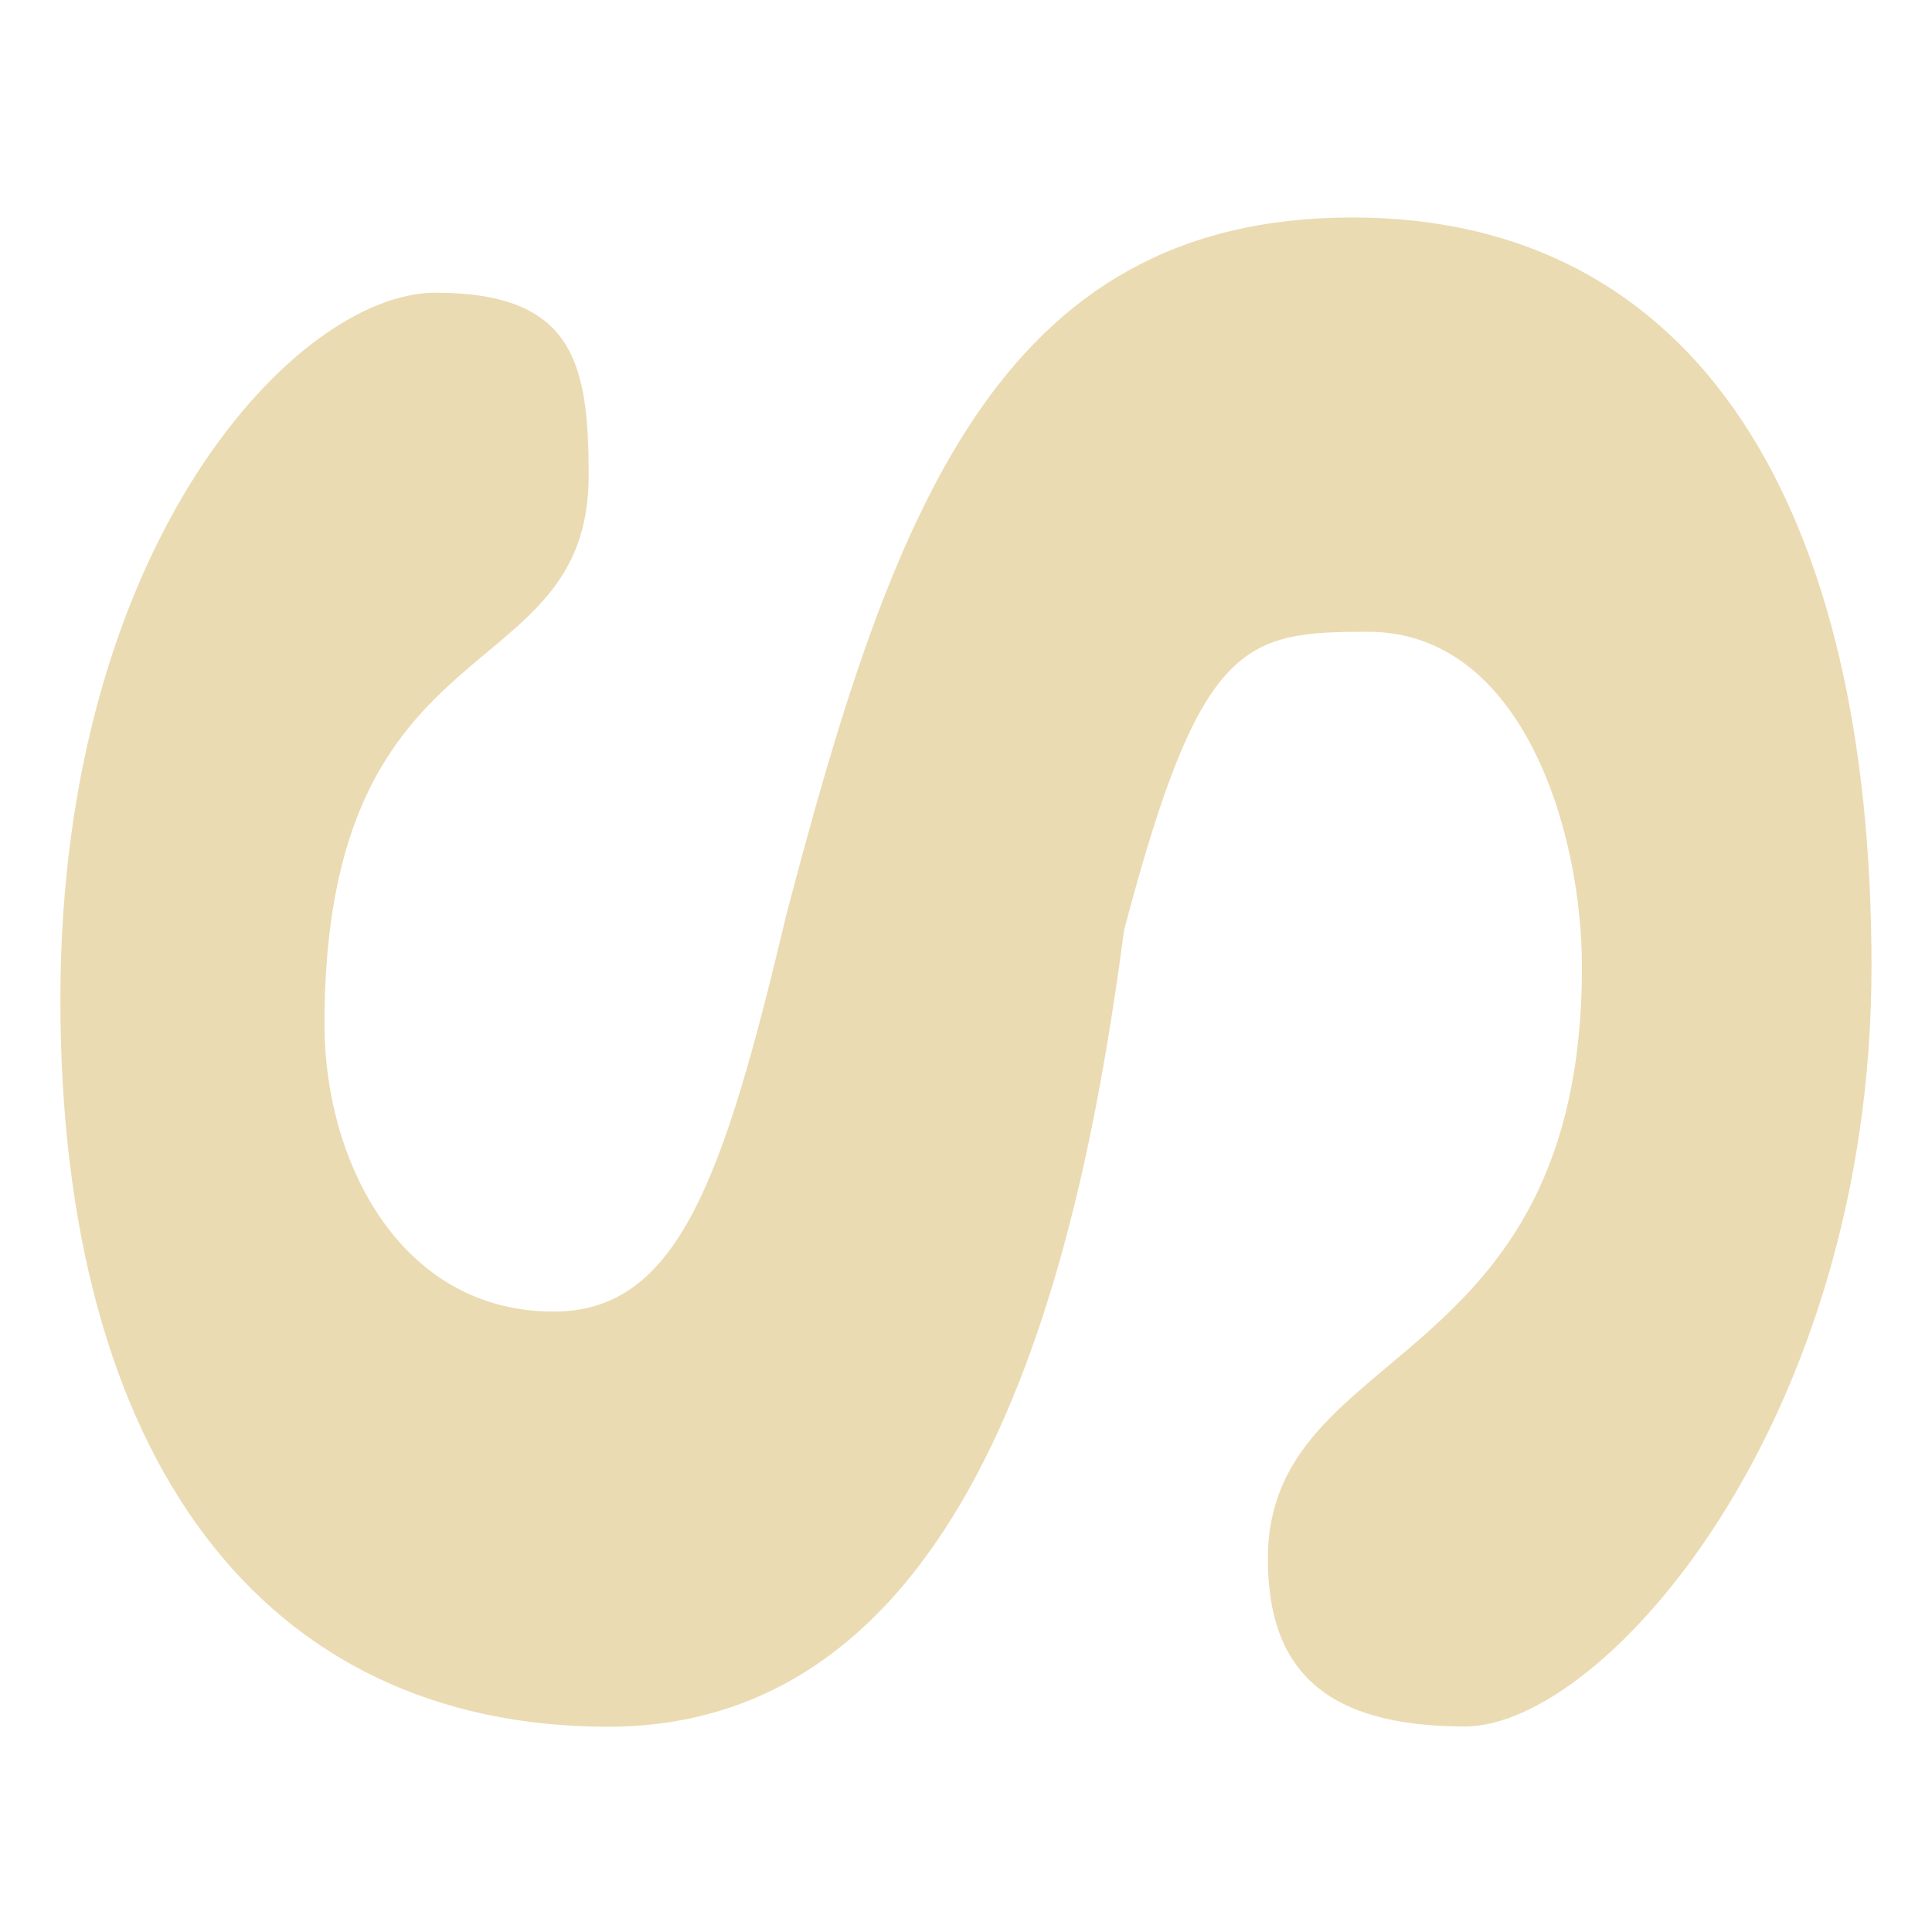
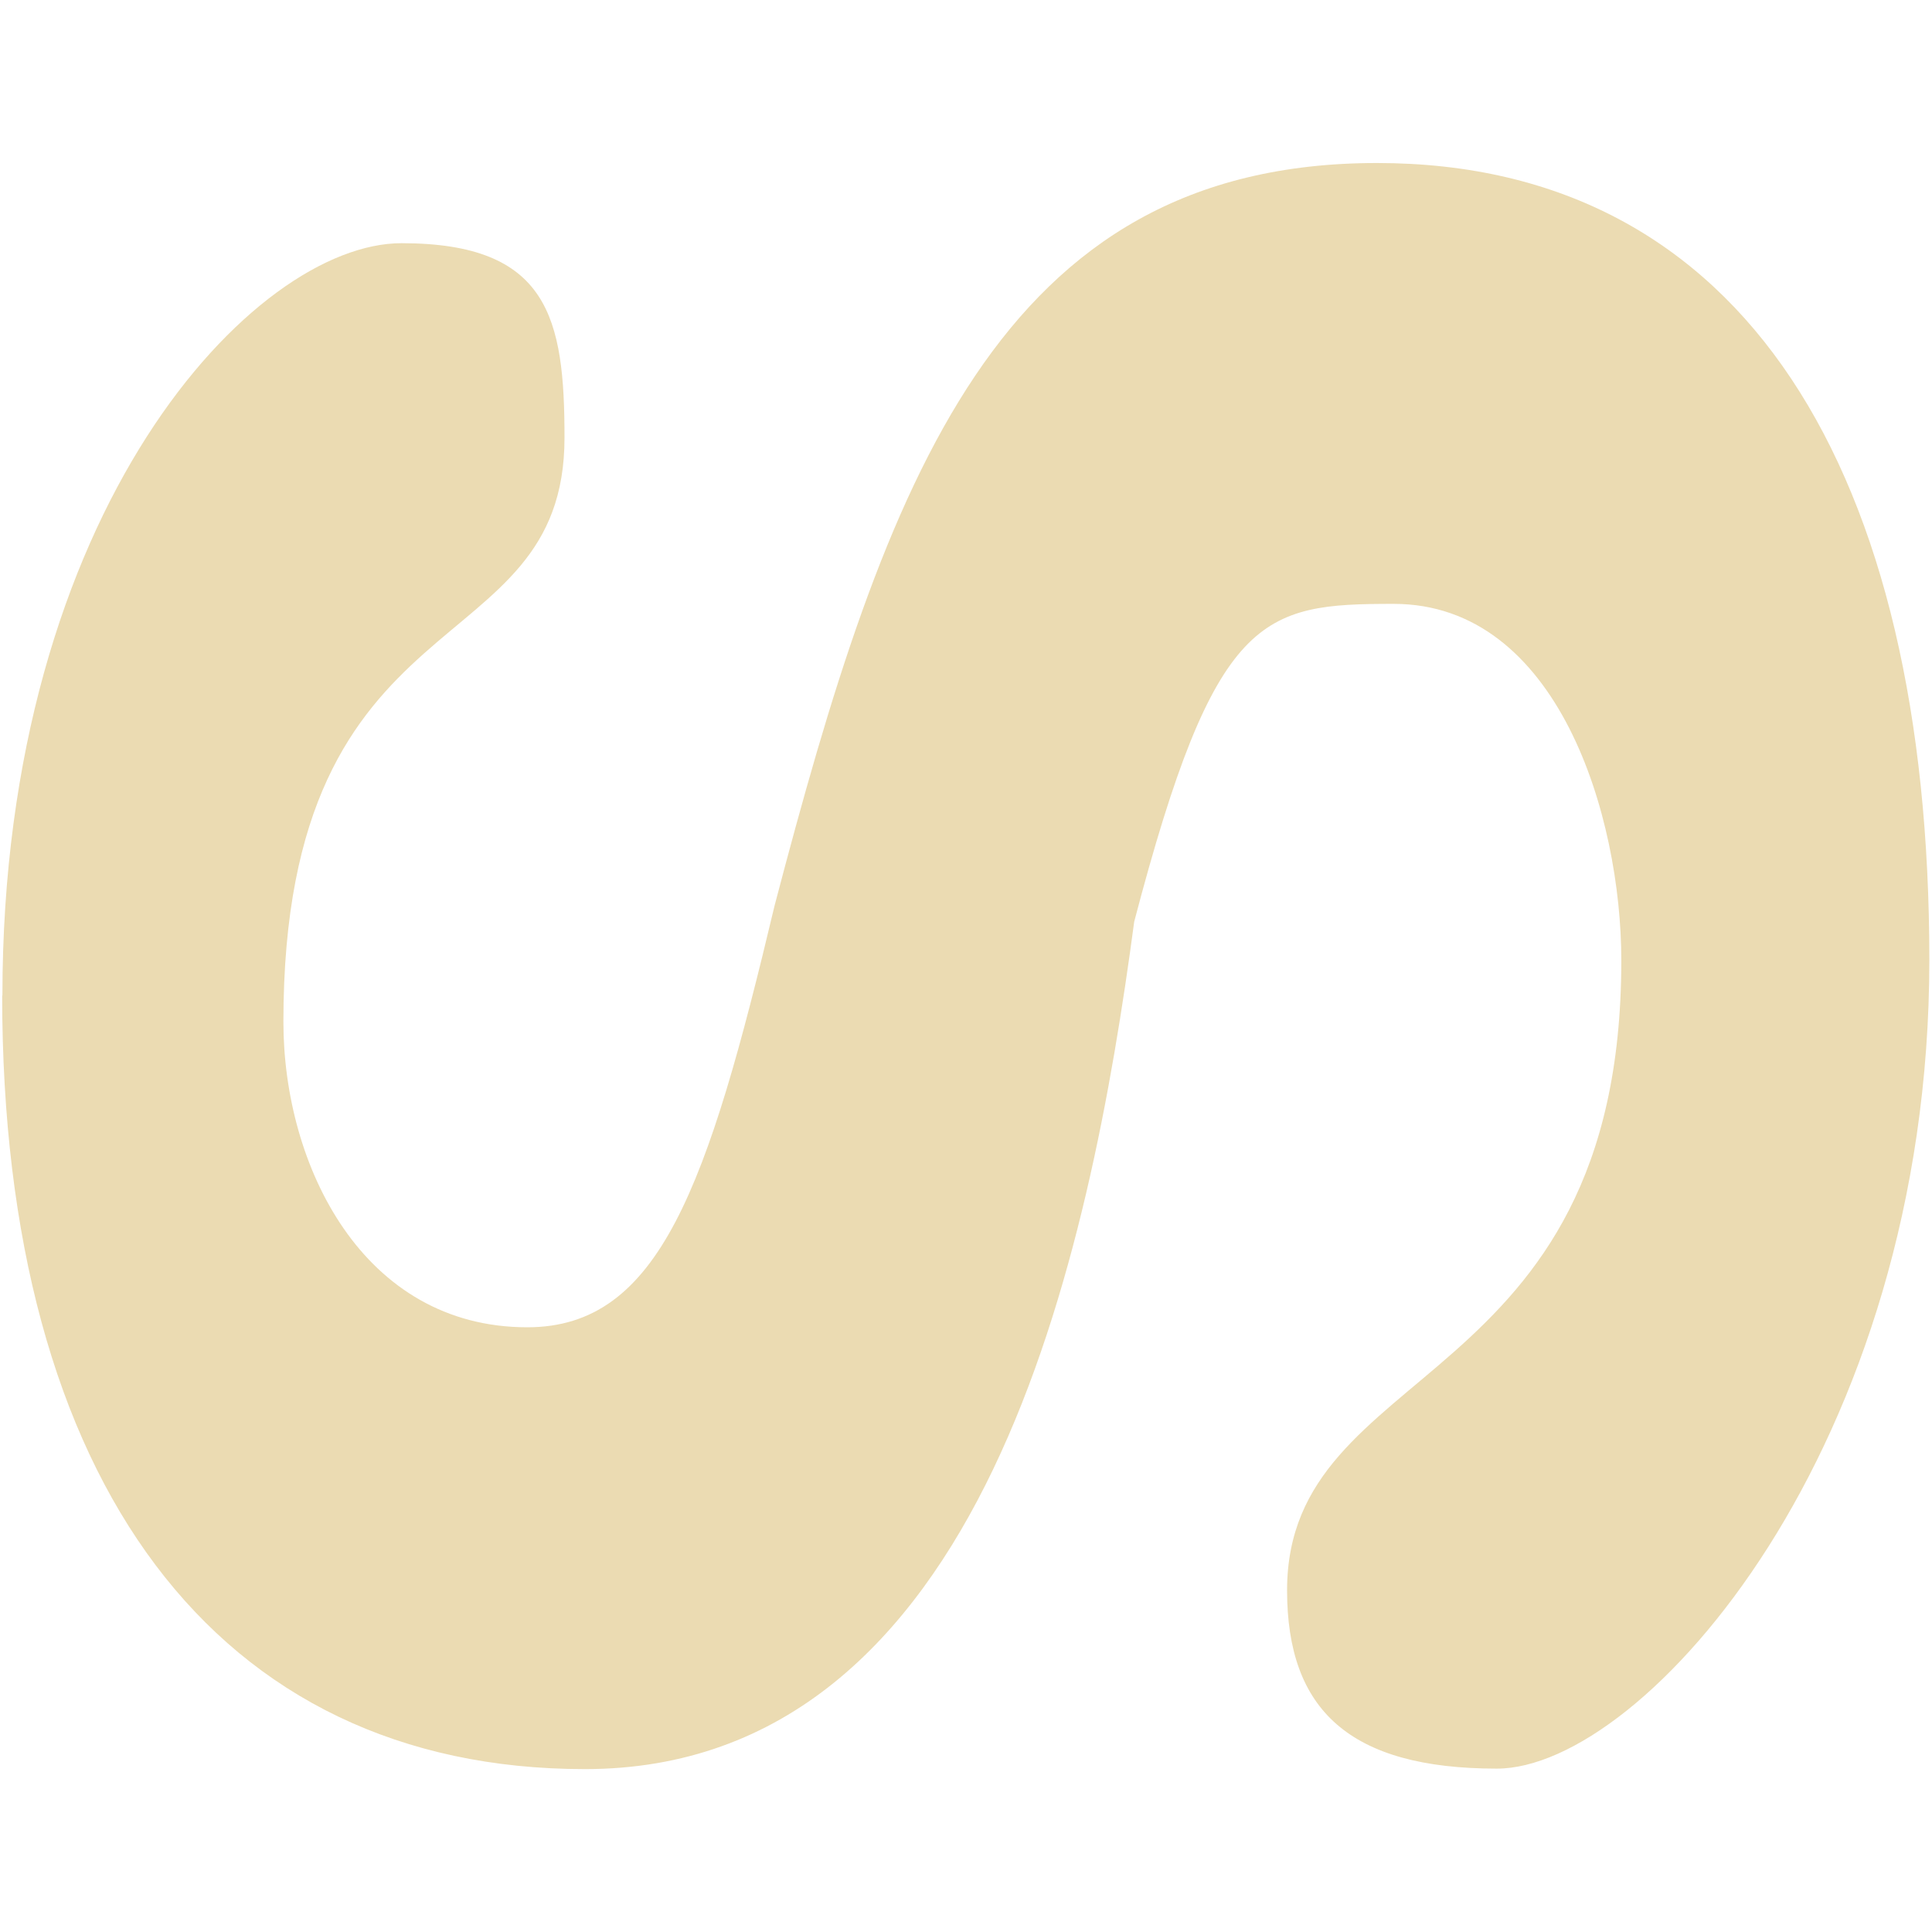
<svg xmlns="http://www.w3.org/2000/svg" width="16" height="16" version="1.1">
  <defs>
-     <style id="current-color-scheme" type="text/css">
-    .ColorScheme-Text { color:#ebdbb2; } .ColorScheme-Highlight { color:#458588; }
-   </style>
-     <linearGradient id="arrongin" x1="0%" x2="0%" y1="0%" y2="100%">
-       <stop offset="0%" style="stop-color:#d79921; stop-opacity:1" />
-       <stop offset="100%" style="stop-color:#b57614; stop-opacity:1" />
-     </linearGradient>
-     <linearGradient id="aurora" x1="0%" x2="0%" y1="0%" y2="100%">
-       <stop offset="0%" style="stop-color:#83a598; stop-opacity:1" />
-       <stop offset="100%" style="stop-color:#b16286; stop-opacity:1" />
-     </linearGradient>
-     <linearGradient id="fitdance" x1="0%" x2="0%" y1="0%" y2="100%">
-       <stop offset="0%" style="stop-color:#8ec07c; stop-opacity:1" />
-       <stop offset="100%" style="stop-color:#458588; stop-opacity:1" />
-     </linearGradient>
-     <linearGradient id="oomox" x1="0%" x2="0%" y1="0%" y2="100%">
-       <stop offset="0%" style="stop-color:#458588; stop-opacity:1" />
-       <stop offset="100%" style="stop-color:#928374; stop-opacity:1" />
-     </linearGradient>
-     <linearGradient id="rainblue" x1="0%" x2="0%" y1="0%" y2="100%">
-       <stop offset="0%" style="stop-color:#b8bb26; stop-opacity:1" />
-       <stop offset="100%" style="stop-color:#076678; stop-opacity:1" />
-     </linearGradient>
-     <linearGradient id="sunrise" x1="0%" x2="0%" y1="0%" y2="100%">
-       <stop offset="0%" style="stop-color: #fe8019; stop-opacity:1" />
-       <stop offset="100%" style="stop-color: #fabd2f; stop-opacity:1" />
-     </linearGradient>
-     <linearGradient id="telinkrin" x1="0%" x2="0%" y1="0%" y2="100%">
-       <stop offset="0%" style="stop-color: #83a598; stop-opacity:1" />
-       <stop offset="100%" style="stop-color: #83a598; stop-opacity:1" />
-     </linearGradient>
-     <linearGradient id="60spsycho" x1="0%" x2="0%" y1="0%" y2="100%">
-       <stop offset="0%" style="stop-color: #fb4934; stop-opacity:1" />
-       <stop offset="25%" style="stop-color: #fabd2f; stop-opacity:1" />
-       <stop offset="50%" style="stop-color: #fe8019; stop-opacity:1" />
-       <stop offset="100%" style="stop-color: #689d6a; stop-opacity:1" />
-     </linearGradient>
-     <linearGradient id="90ssummer" x1="0%" x2="0%" y1="0%" y2="100%">
-       <stop offset="0%" style="stop-color: #b16286; stop-opacity:1" />
-       <stop offset="20%" style="stop-color: #8ec07c; stop-opacity:1" />
-       <stop offset="50%" style="stop-color: #fabd2f; stop-opacity:1" />
-       <stop offset="100%" style="stop-color: #458588; stop-opacity:1" />
-     </linearGradient>
-     <linearGradient id="cyberneon" x1="0%" x2="0%" y1="0%" y2="100%">
-       <stop offset="0" style="stop-color:#83a598; stop-opacity:1" />
-       <stop offset="1" style="stop-color:#b16286; stop-opacity:1" />
-     </linearGradient>
+     <style type="text/css" id="current-color-scheme">.ColorScheme-Text { color:#ebdbb2; } .ColorScheme-Highlight { color:#458588; }</style>
  </defs>
-   <path style="fill:currentColor" class="ColorScheme-Text" d="m 0.5,8.279 c 0,-3.789 1.96,-5.855 3.106,-5.855 1.147,0 1.269,0.584 1.269,1.514 0,1.805 -2.188,1.158 -2.188,4.546 0,1.122 0.619,2.378 1.899,2.378 1.027,0 1.405,-1.092 1.925,-3.282 0.864,-3.293 1.738,-5.779 4.689,-5.779 2.867,0 4.299,2.412 4.299,6.202 0,3.79 -2.22,6.295 -3.366,6.295 -1.147,0 -1.633,-0.457 -1.633,-1.388 0,-1.805 2.601,-1.515 2.601,-4.903 0,-1.122 -0.492,-2.775 -1.772,-2.775 -1.027,0 -1.39,0.072 -2.02,2.473 C 8.969,10.27 8.154,14.3 5.036,14.3 2.169,14.3 0.5,12.069 0.5,8.279 Z" />
+   <path class="ColorScheme-Text" fill="currentColor" d="m0.02 8.244c0-4.032 2.085-6.23 3.305-6.23 1.22 0 1.35 0.622 1.35 1.611 0 1.921-2.328 1.232-2.328 4.837 0 1.194 0.659 2.53 2.02 2.53 1.093 0 1.494-1.162 2.048-3.493 0.919-3.504 1.849-6.149 4.989-6.149 3.05 0 4.574 2.567 4.574 6.599 0 4.032-2.362 6.698-3.582 6.698-1.22 0-1.737-0.487-1.737-1.476 0-1.921 2.768-1.612 2.768-5.217 0-1.194-0.523-2.953-1.885-2.953-1.093 0-1.479 0.076-2.149 2.632-0.364 2.73-1.232 7.018-4.549 7.018-3.05 0-4.826-2.374-4.826-6.406z" />
</svg>
